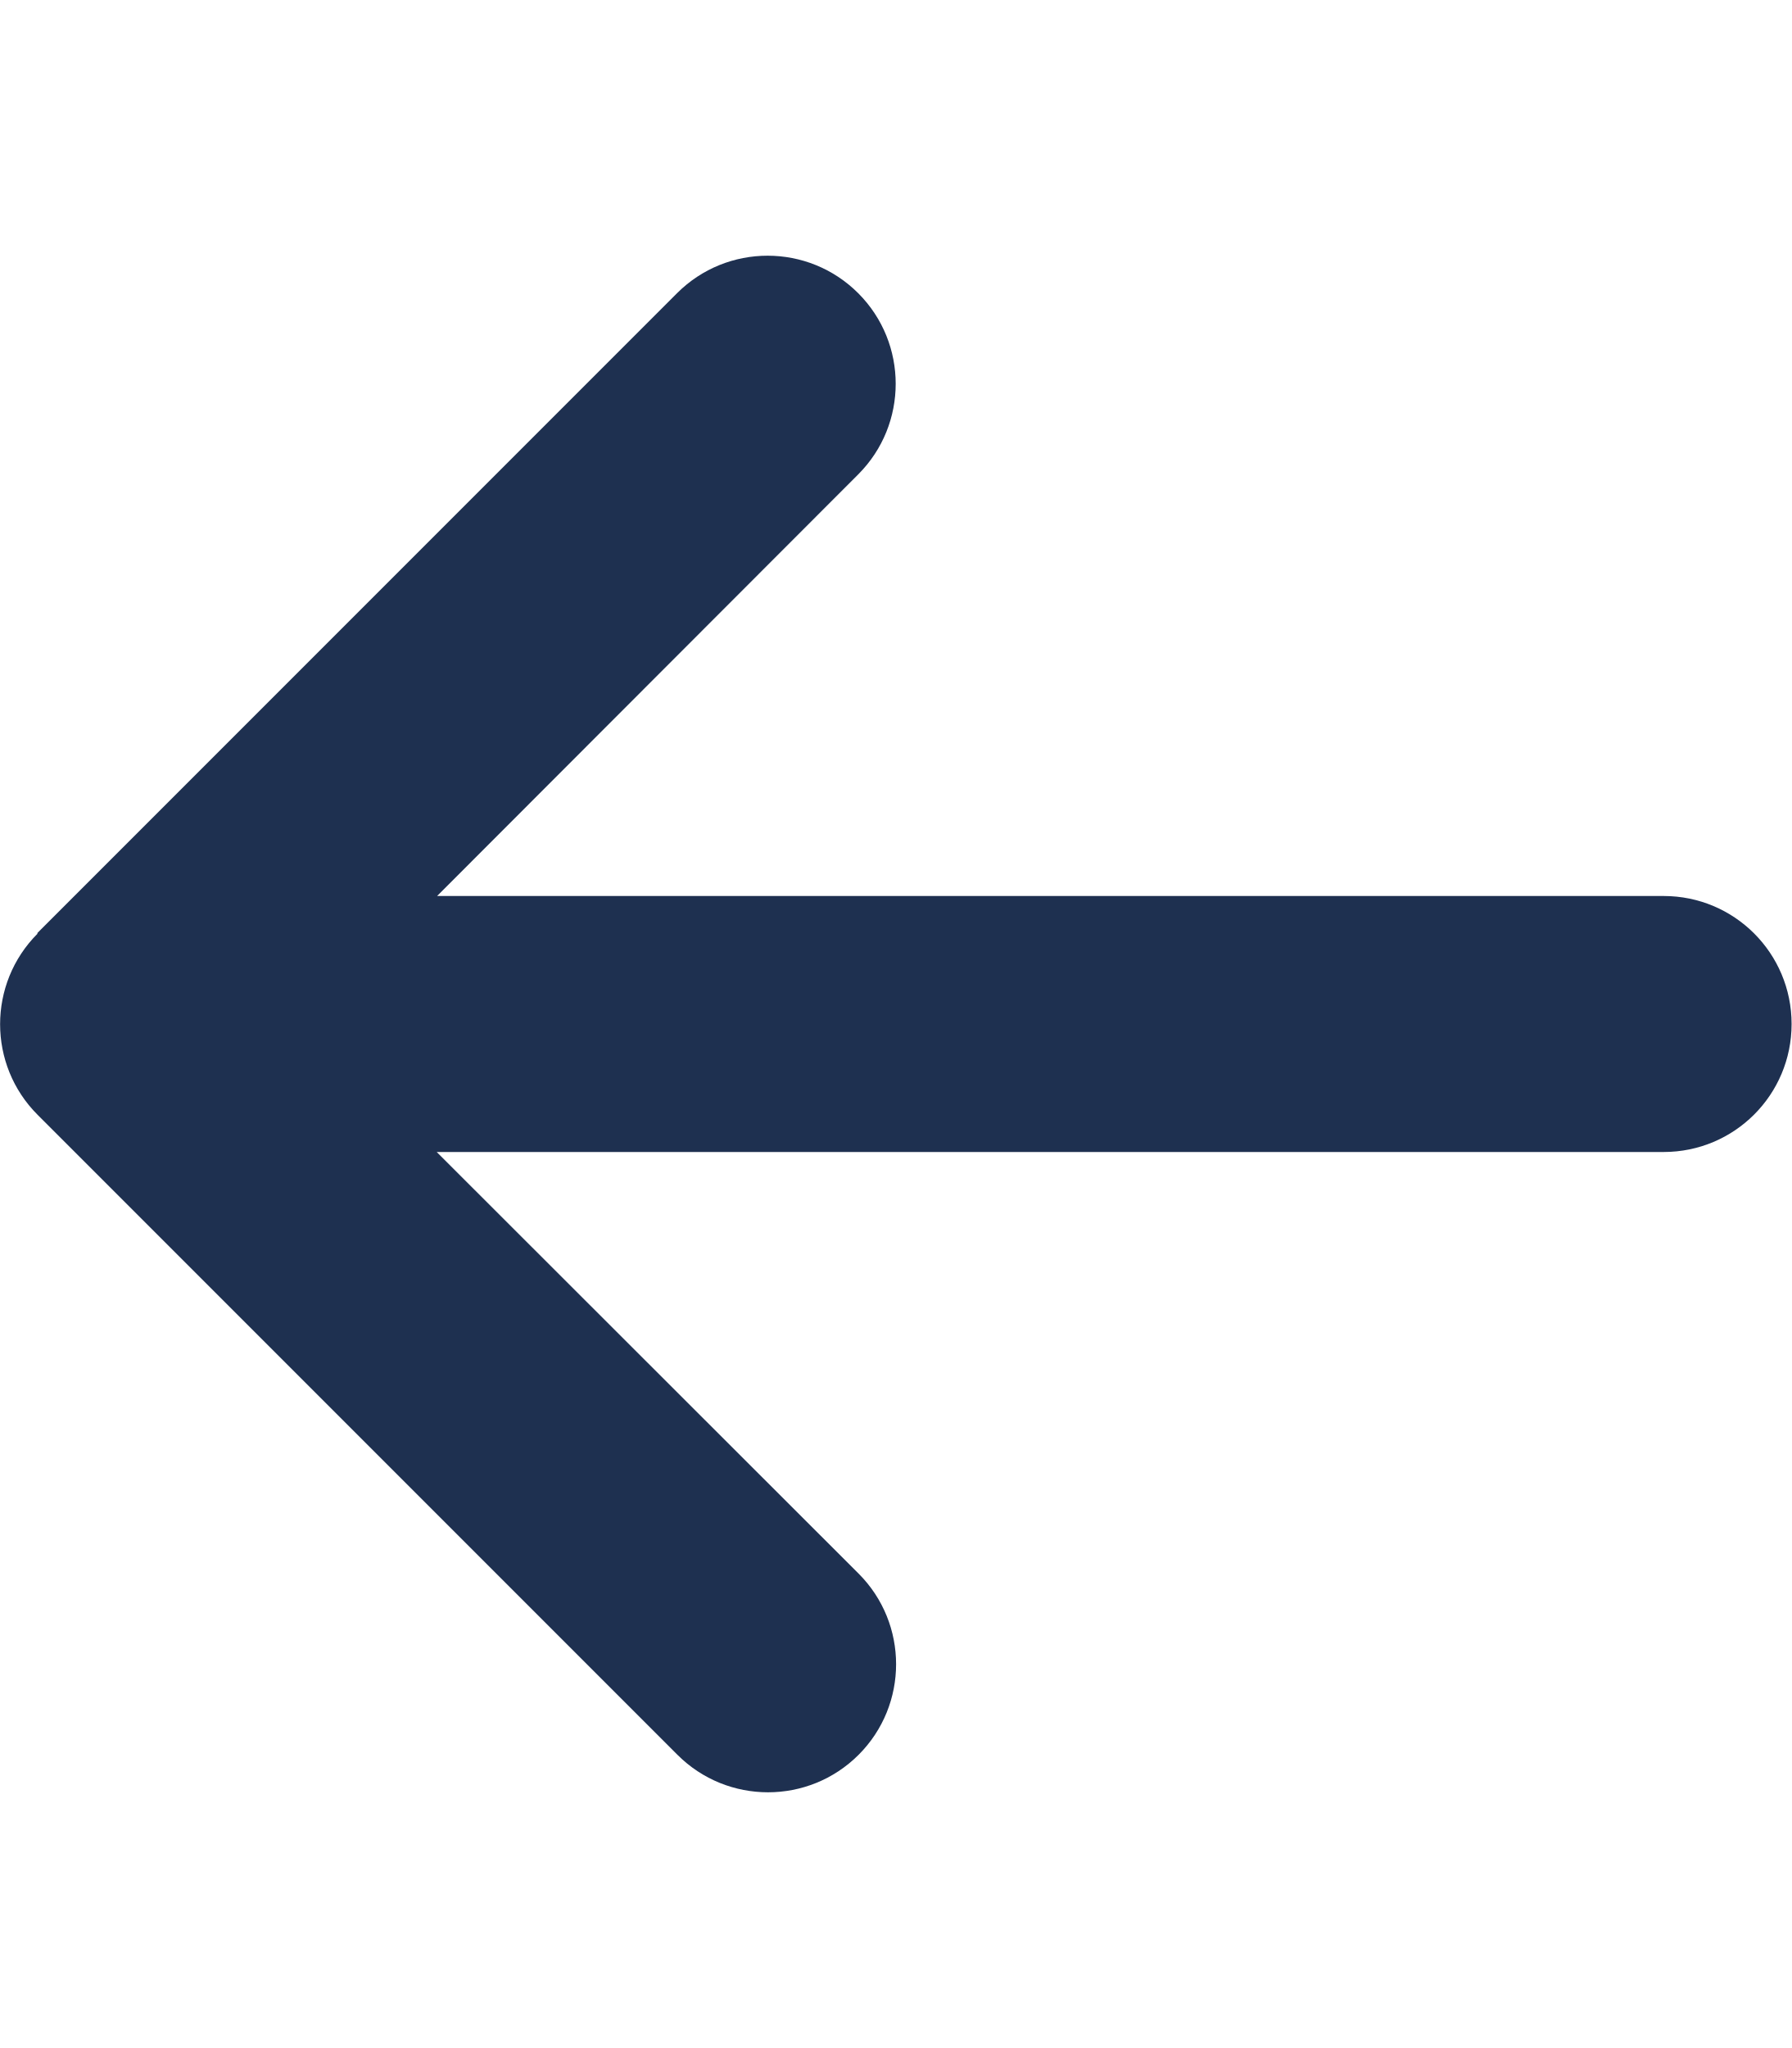
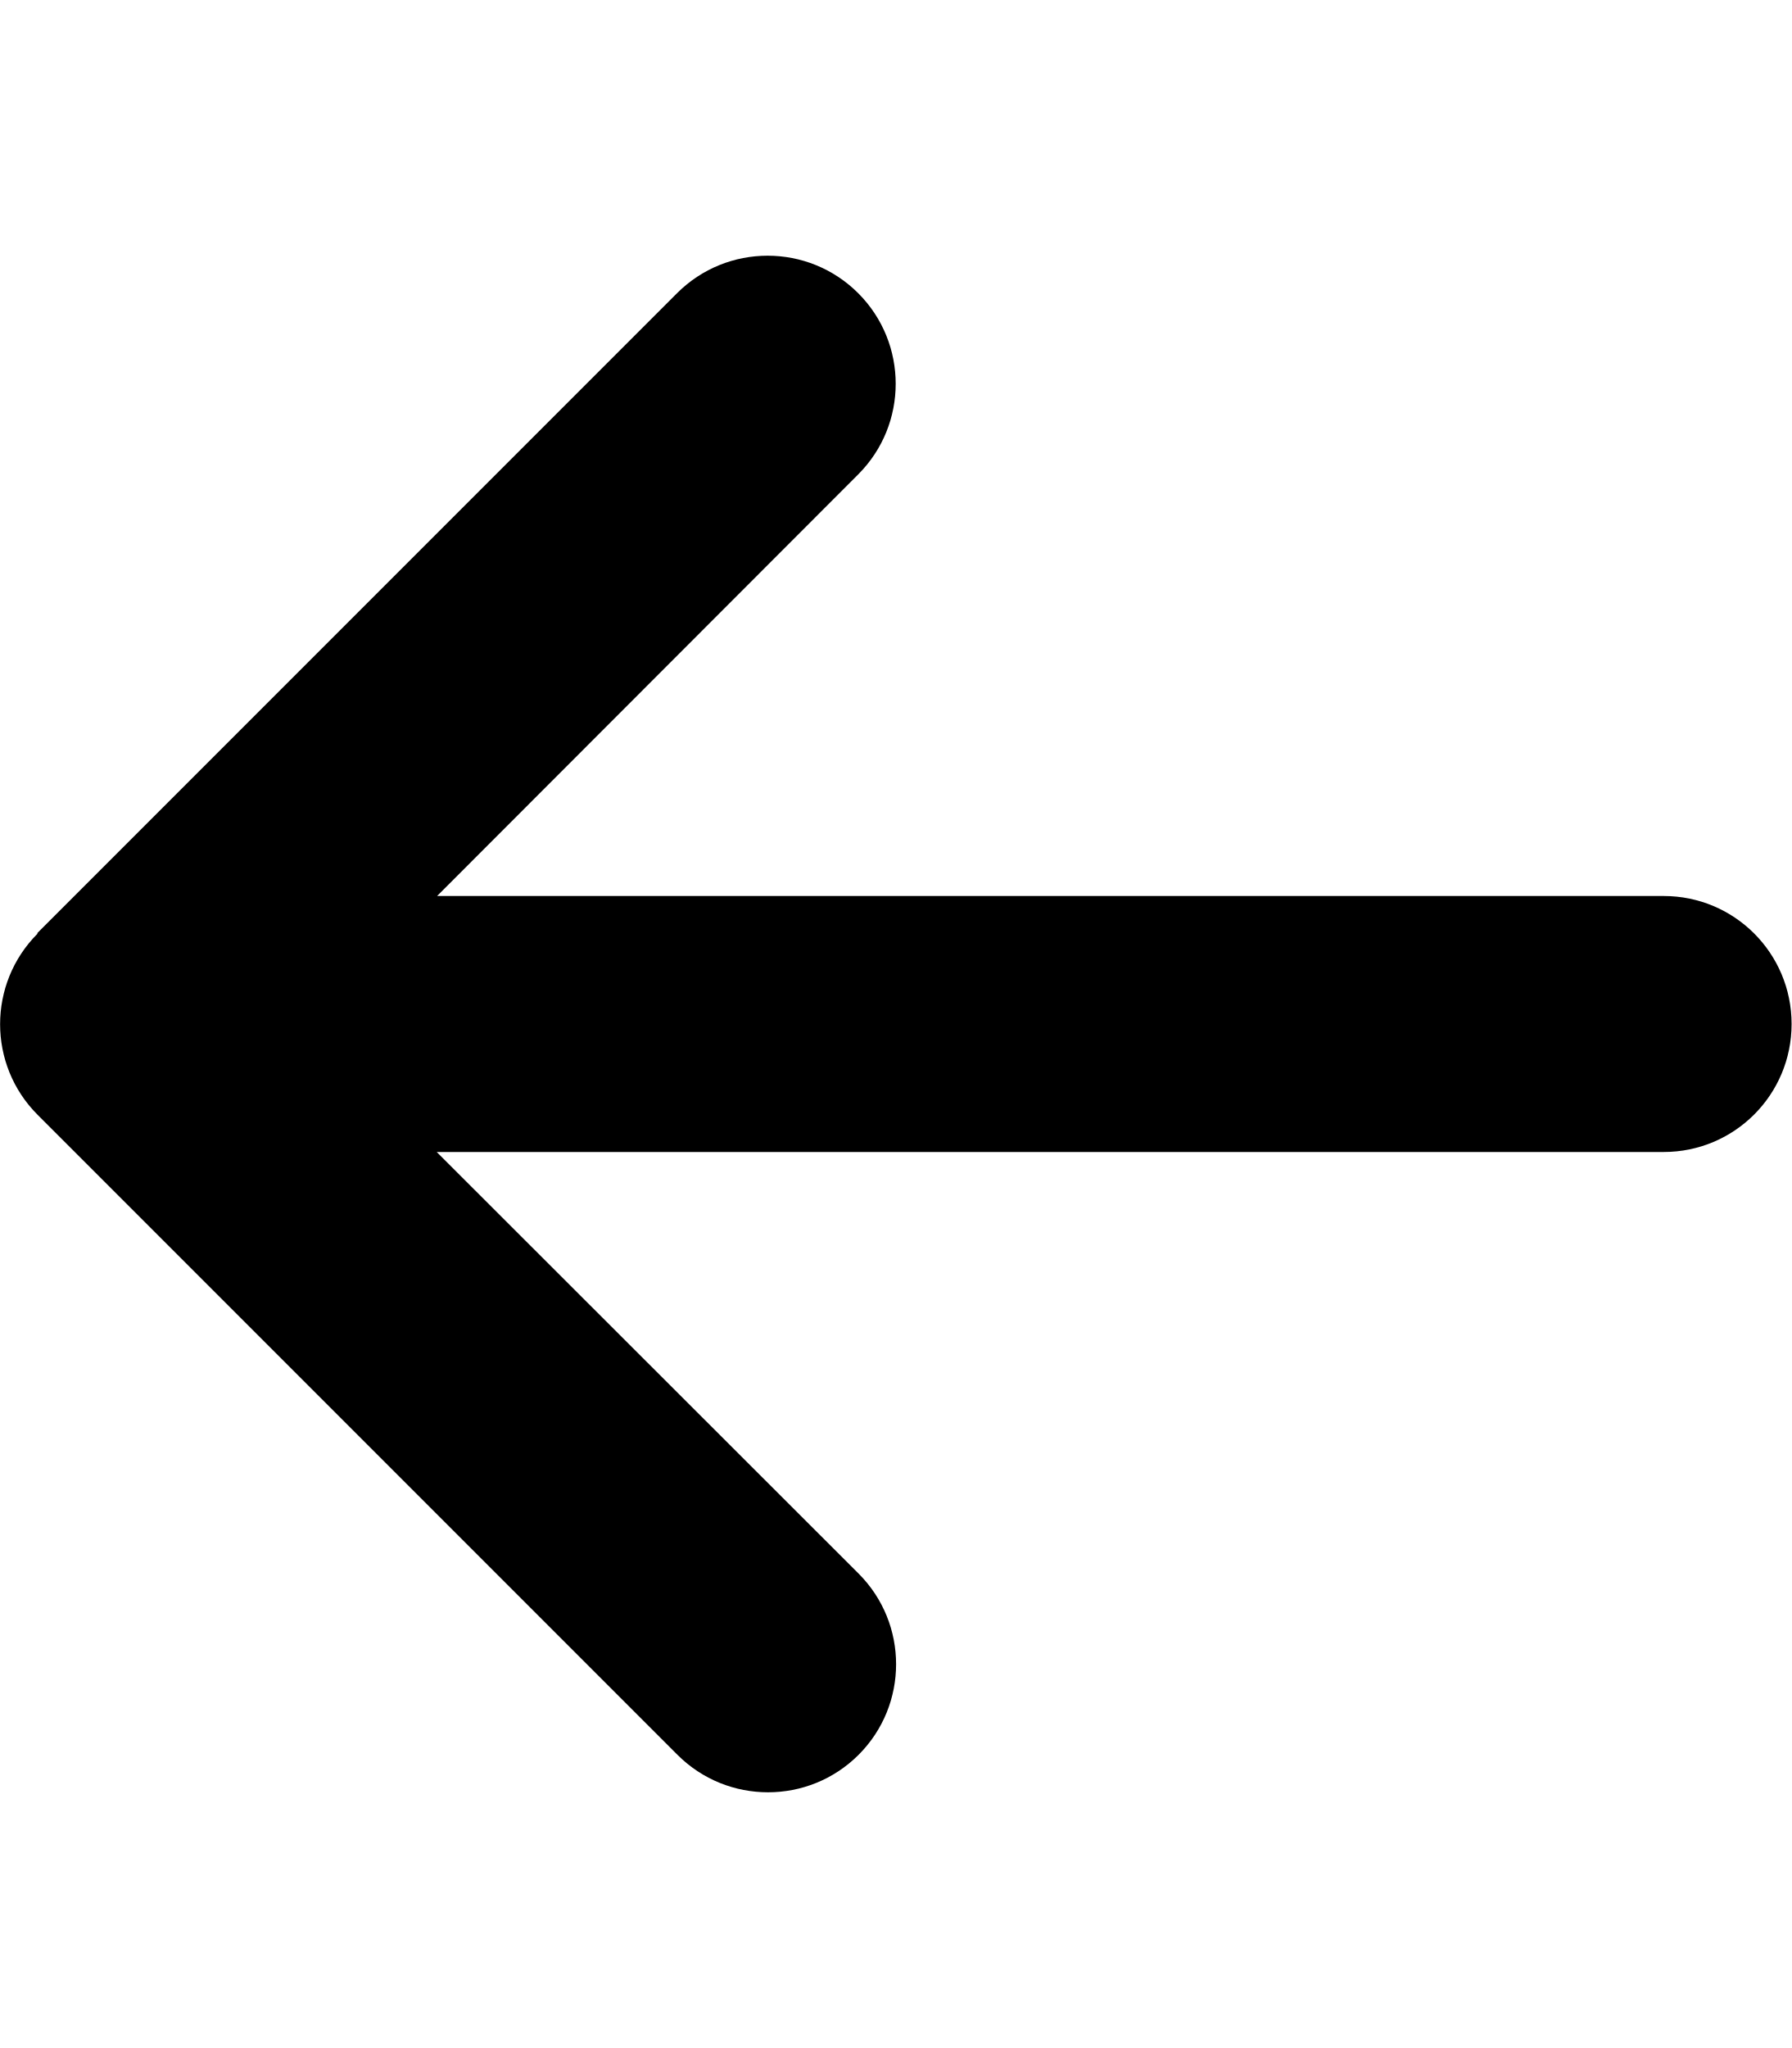
<svg xmlns="http://www.w3.org/2000/svg" height="16" width="14" viewBox="0 0 448 512">
-   <path opacity="1" fill="#1E3050" d="M9.4 233.4c-12.5 12.5-12.5 32.8 0 45.3l160 160c12.5 12.5 32.8 12.5 45.3 0s12.5-32.8 0-45.3L109.2 288 416 288c17.7 0 32-14.3 32-32s-14.3-32-32-32l-306.7 0L214.6 118.6c12.5-12.5 12.5-32.8 0-45.3s-32.8-12.5-45.3 0l-160 160z" />
+   <path opacity="1" fill="#000" stroke="#000" stroke-width="0.001" d="M9.4 233.4c-12.5 12.5-12.5 32.8 0 45.3l160 160c12.5 12.5 32.8 12.5 45.3 0s12.5-32.8 0-45.3L109.2 288 416 288c17.7 0 32-14.3 32-32s-14.3-32-32-32l-306.7 0L214.6 118.6c12.5-12.5 12.5-32.8 0-45.3s-32.8-12.5-45.3 0l-160 160z" />
</svg>
